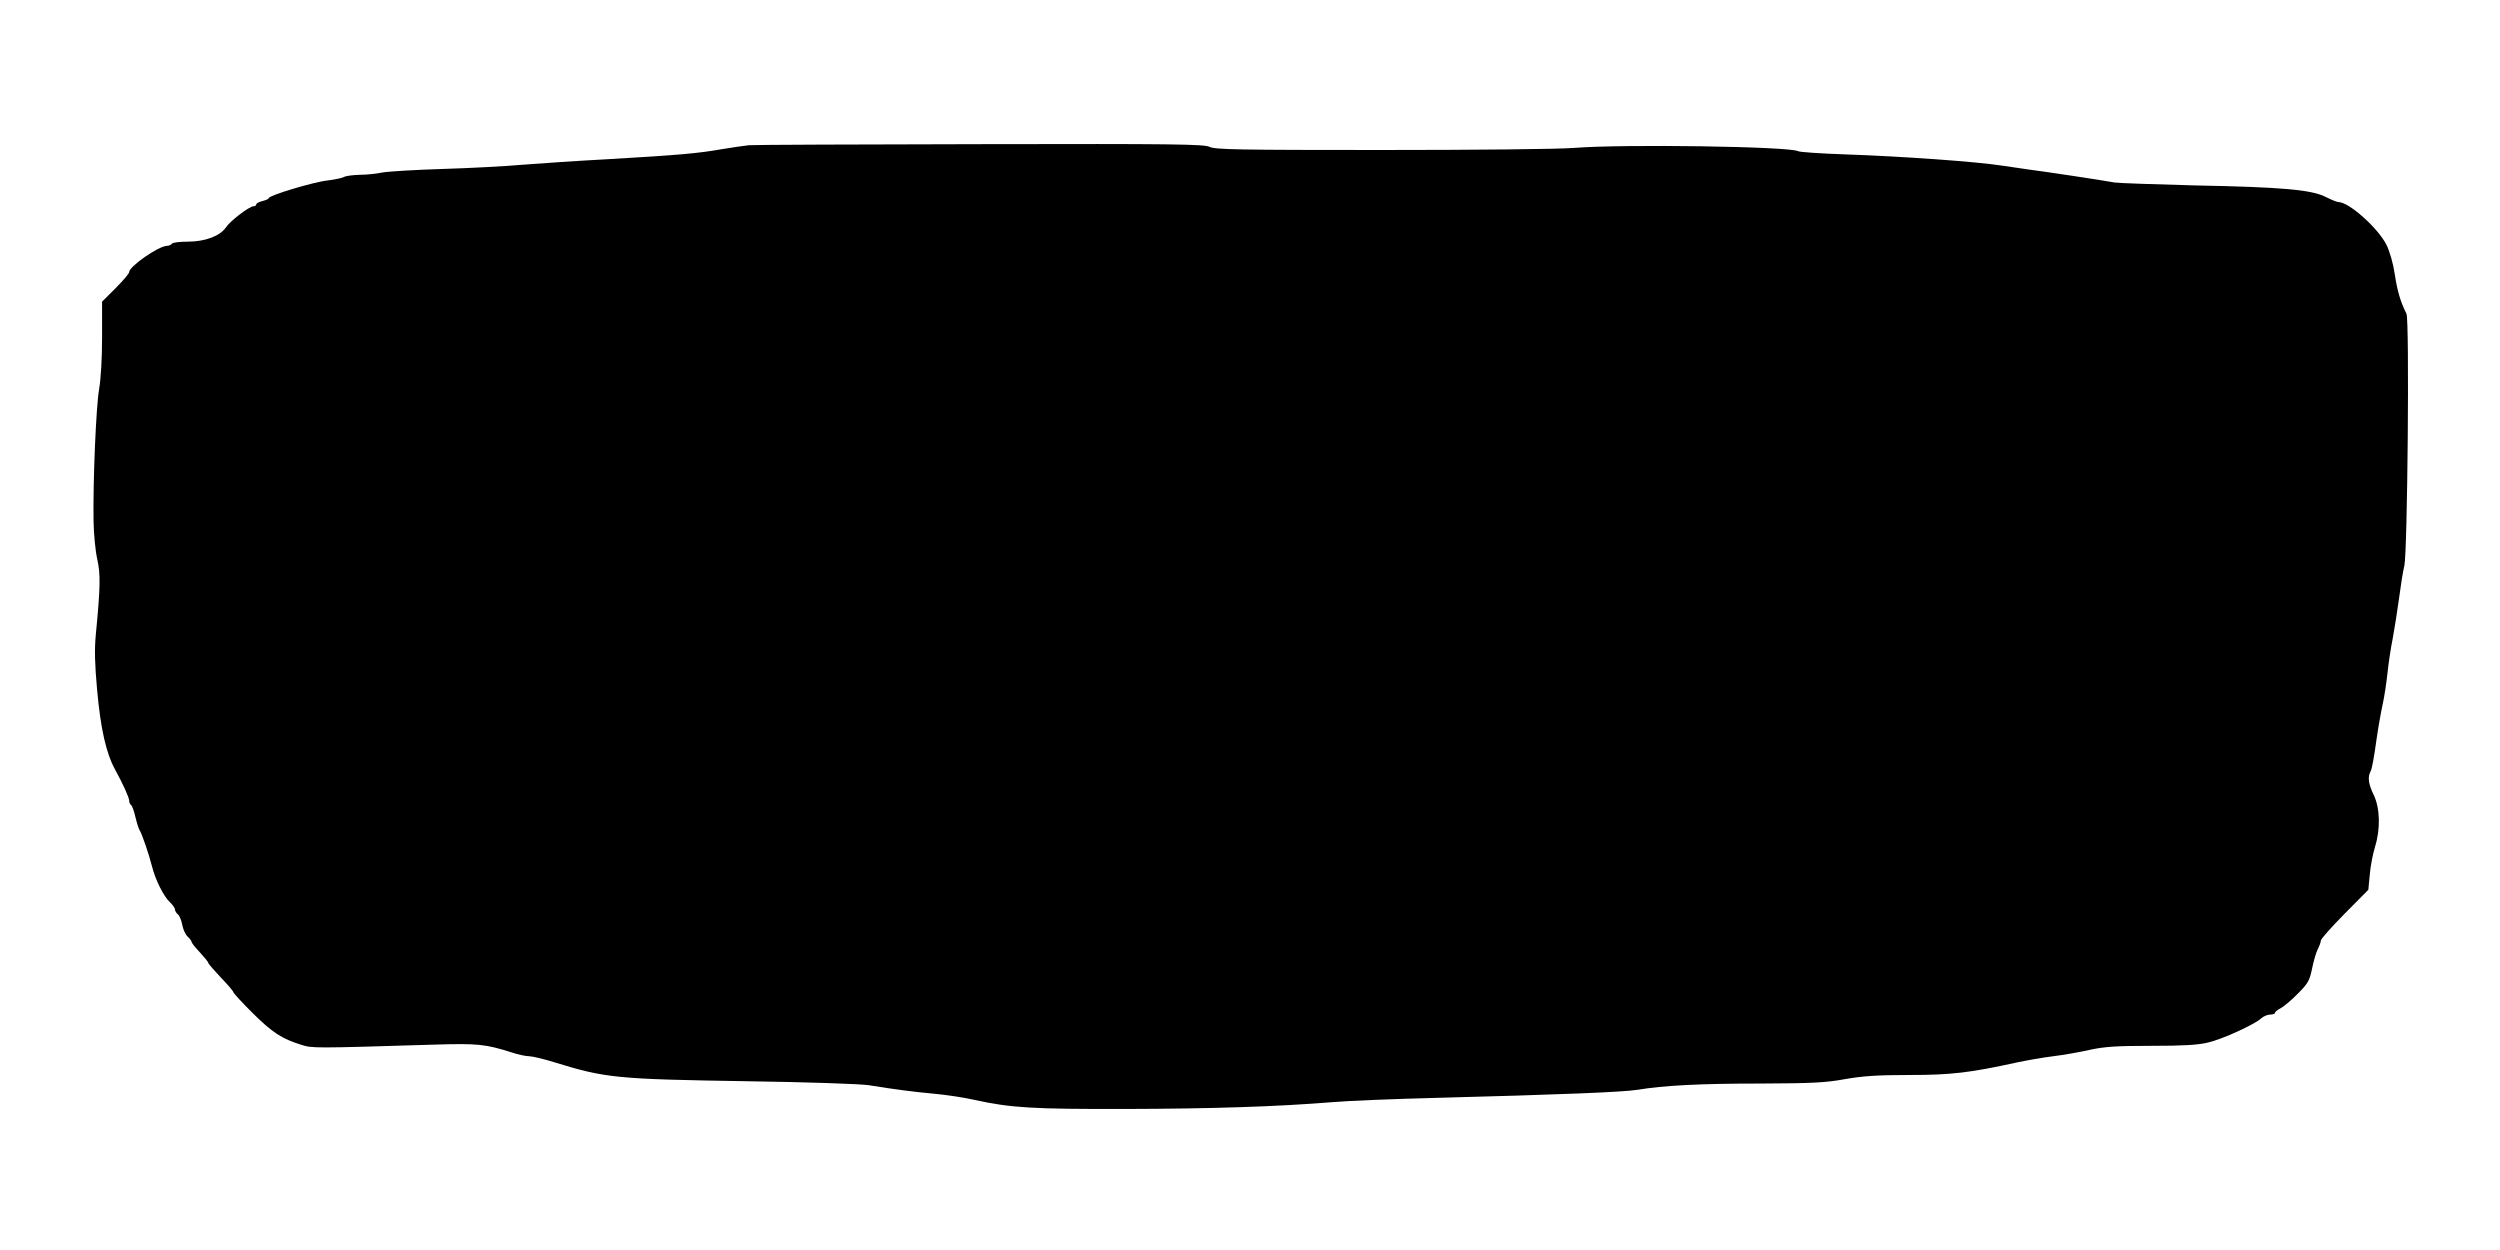
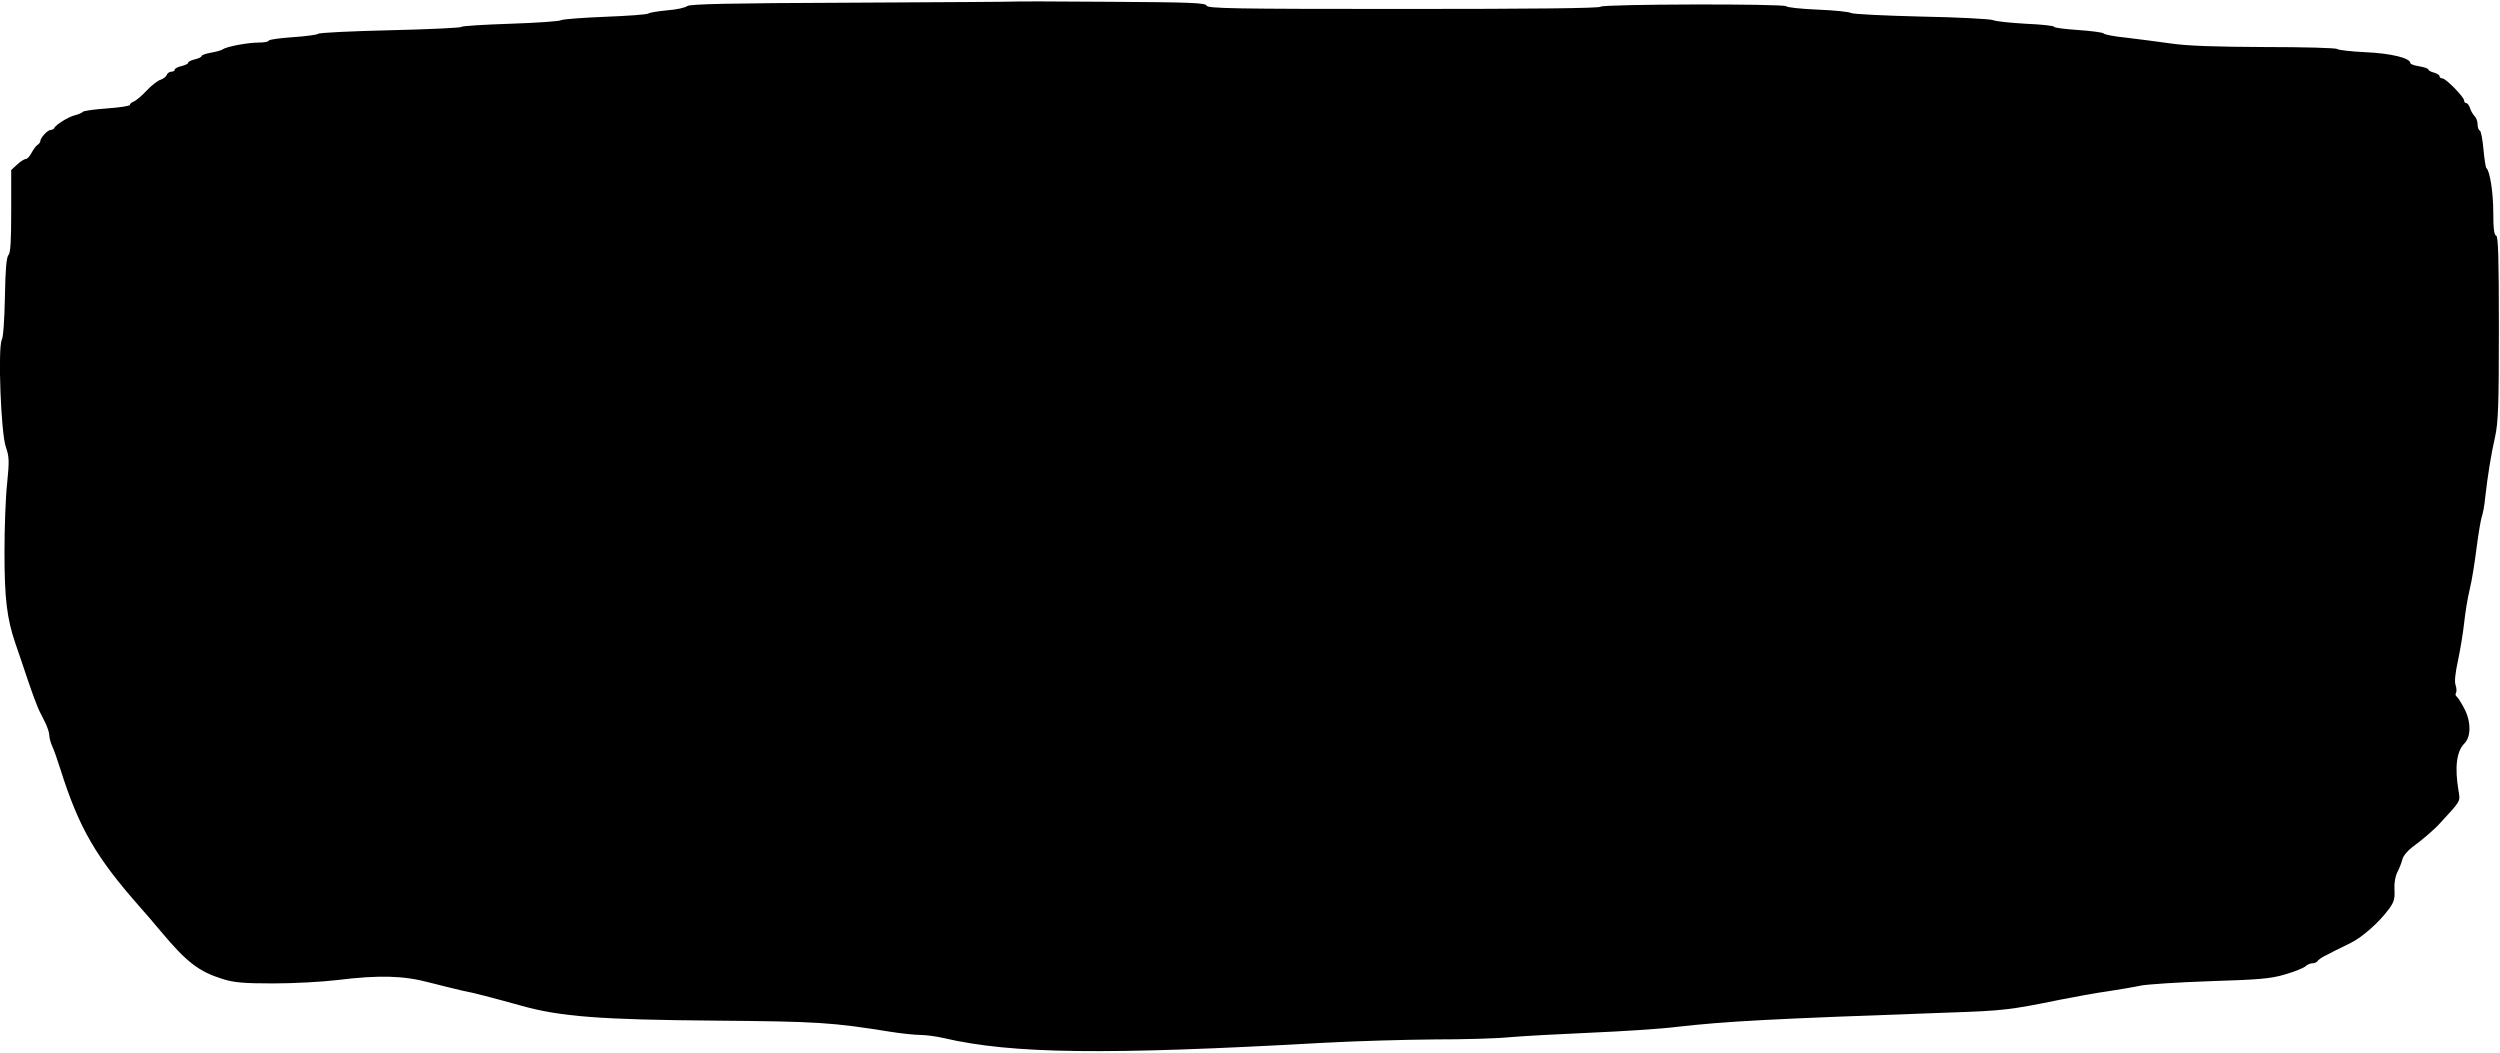
- <svg xmlns="http://www.w3.org/2000/svg" version="1.0" width="1200pt" height="600pt" viewBox="0 0 1200 600" preserveAspectRatio="xMidYMid meet">
-   <g transform="translate(0,600) scale(0.1,-0.1)" fill="#000000" stroke="none">
-     <path d="M3595 5303 c-22 -2 -80 -11 -130 -19 -113 -20 -202 -28 -545 -48 -151 -8 -338 -21 -415 -27 -77 -7 -248 -16 -380 -20 -132 -4 -262 -12 -290 -17 -27 -6 -76 -11 -108 -11 -32 -1 -67 -5 -77 -11 -10 -5 -44 -12 -76 -16 -64 -6 -284 -72 -284 -85 0 -4 -14 -10 -30 -14 -17 -4 -30 -11 -30 -16 0 -5 -6 -9 -13 -9 -20 0 -113 -71 -133 -102 -28 -41 -100 -68 -183 -68 -38 0 -73 -4 -76 -10 -3 -5 -14 -10 -23 -10 -40 0 -182 -99 -182 -126 0 -7 -29 -41 -65 -77 l-65 -65 0 -170 c0 -103 -6 -201 -14 -248 -15 -84 -30 -443 -27 -634 1 -63 9 -146 18 -185 16 -72 15 -132 -7 -360 -7 -75 -5 -142 6 -265 17 -188 43 -305 87 -385 37 -67 66 -132 67 -147 0 -9 4 -19 9 -22 5 -3 15 -30 21 -58 7 -29 16 -57 20 -63 10 -13 46 -118 60 -175 16 -63 55 -142 85 -170 14 -13 25 -29 25 -36 0 -6 6 -17 14 -23 8 -7 17 -29 21 -51 4 -21 15 -46 26 -56 10 -9 19 -21 19 -26 0 -4 18 -27 40 -50 22 -24 40 -46 40 -50 0 -4 27 -35 60 -70 33 -34 60 -66 60 -70 0 -5 42 -50 93 -101 93 -92 139 -123 233 -152 53 -17 56 -17 644 1 202 6 241 2 364 -37 32 -11 71 -19 86 -19 15 0 70 -13 121 -29 247 -76 298 -81 929 -91 283 -4 544 -13 580 -19 124 -20 215 -32 315 -41 55 -5 143 -18 195 -30 174 -38 277 -44 725 -43 412 1 725 11 995 33 69 6 287 15 485 20 614 16 907 28 975 39 127 21 299 30 590 30 247 1 313 4 405 21 85 15 155 20 308 20 203 0 294 11 517 60 47 10 126 24 175 30 50 6 129 20 177 31 70 15 126 19 294 19 154 0 225 4 273 16 69 16 222 86 255 116 11 10 30 18 43 18 13 0 23 4 23 8 0 5 12 15 28 23 15 8 52 39 82 70 49 49 56 62 68 120 7 35 19 77 27 92 8 16 15 35 15 42 0 8 51 65 114 129 l114 115 7 73 c3 40 15 100 25 133 27 86 24 186 -6 249 -26 53 -30 86 -15 114 6 9 17 71 26 137 9 66 24 149 32 185 8 36 18 103 23 150 5 47 16 121 25 165 8 44 22 130 30 190 8 61 19 133 26 160 15 68 25 1179 10 1209 -29 58 -44 109 -56 189 -8 54 -24 109 -40 142 -41 81 -180 205 -230 205 -7 0 -35 11 -62 25 -68 34 -206 47 -628 55 -192 5 -366 11 -385 14 -46 9 -345 54 -410 62 -19 3 -78 11 -130 19 -121 19 -485 45 -756 54 -116 4 -215 11 -222 15 -37 23 -838 35 -1077 16 -74 -6 -470 -10 -925 -10 -685 0 -799 2 -824 15 -25 13 -167 15 -1100 13 -589 -1 -1089 -3 -1111 -5z" />
+ <svg xmlns="http://www.w3.org/2000/svg" version="1.0" width="1116pt" height="470pt" viewBox="0 0 1116 470" preserveAspectRatio="xMidYMid meet">
+   <g transform="translate(0,470) scale(0.1,-0.1)" fill="#000000" stroke="none">
+     <path d="M4526 4693 c-1 -1 -326 -3 -722 -5 -551 -2 -724 -6 -736 -15 -8 -7 -48 -16 -89 -19 -41 -4 -78 -10 -84 -14 -5 -5 -93 -11 -195 -15 -102 -4 -189 -11 -195 -15 -5 -5 -108 -12 -227 -16 -120 -4 -218 -10 -218 -14 0 -4 -143 -11 -318 -15 -174 -4 -319 -11 -322 -16 -3 -4 -54 -11 -113 -15 -59 -4 -107 -11 -107 -15 0 -5 -20 -9 -45 -9 -49 0 -144 -18 -160 -30 -5 -4 -29 -11 -52 -15 -24 -4 -43 -11 -43 -15 0 -5 -14 -11 -30 -15 -17 -4 -30 -10 -30 -15 0 -5 -14 -11 -30 -15 -17 -4 -30 -11 -30 -16 0 -5 -7 -9 -15 -9 -9 0 -18 -7 -21 -15 -3 -8 -16 -17 -27 -21 -12 -3 -40 -25 -62 -48 -22 -24 -48 -45 -57 -49 -10 -3 -18 -10 -18 -15 0 -5 -46 -12 -102 -16 -57 -4 -105 -11 -108 -15 -3 -4 -18 -11 -34 -15 -30 -7 -88 -43 -94 -58 -2 -4 -9 -8 -16 -8 -13 0 -46 -35 -46 -50 0 -5 -6 -13 -13 -17 -6 -4 -18 -20 -26 -35 -8 -16 -20 -28 -26 -28 -7 0 -24 -11 -39 -25 l-26 -24 0 -184 c0 -133 -3 -186 -12 -195 -9 -9 -14 -64 -16 -185 -2 -101 -7 -181 -14 -194 -18 -36 -4 -415 18 -478 15 -44 16 -61 6 -161 -7 -61 -12 -201 -12 -310 0 -206 11 -295 48 -404 10 -30 36 -104 56 -165 20 -60 43 -120 50 -135 7 -14 20 -40 29 -58 9 -19 17 -43 17 -54 0 -11 6 -34 14 -51 8 -18 24 -63 36 -102 83 -262 158 -392 360 -620 25 -28 65 -75 90 -105 114 -136 168 -177 273 -210 51 -16 91 -20 227 -20 91 0 219 7 285 15 188 23 297 20 412 -11 54 -14 120 -30 146 -36 48 -9 129 -30 266 -68 171 -48 352 -62 856 -66 473 -4 527 -8 791 -50 50 -8 110 -14 133 -14 23 0 70 -6 104 -14 305 -71 720 -76 1697 -21 146 8 369 14 495 15 127 0 277 4 335 10 58 5 220 14 360 20 140 6 314 17 385 26 223 25 400 35 1218 64 239 8 271 12 492 57 66 13 163 31 215 38 52 8 118 19 145 25 28 6 167 15 310 20 222 7 271 11 335 30 41 12 82 28 91 36 8 8 23 14 32 14 9 0 18 4 22 9 3 6 18 16 33 24 15 7 36 18 47 24 11 5 42 21 69 34 52 26 126 91 170 151 23 31 27 46 25 85 -2 30 3 59 12 78 9 17 19 42 23 58 3 15 23 39 44 55 44 32 99 79 124 107 94 102 91 96 83 144 -18 106 -9 177 26 212 31 31 30 101 -2 159 -13 25 -28 48 -33 51 -5 4 -6 11 -2 17 3 6 2 20 -2 33 -6 14 -2 53 10 108 10 47 23 124 28 171 5 47 16 114 25 150 9 36 22 117 30 181 8 64 19 127 23 140 5 13 13 53 16 89 11 96 25 186 44 270 14 64 17 137 17 484 0 319 -3 410 -12 414 -9 2 -13 32 -13 103 0 89 -15 186 -31 199 -3 3 -9 41 -13 85 -4 44 -11 82 -17 83 -5 2 -9 14 -9 27 0 13 -6 30 -14 37 -7 8 -17 24 -20 36 -4 12 -12 22 -17 22 -5 0 -9 5 -9 11 0 16 -82 99 -97 99 -7 0 -13 4 -13 10 0 5 -11 12 -25 16 -14 3 -25 10 -25 14 0 4 -18 10 -40 14 -22 3 -40 10 -40 14 0 23 -87 44 -201 49 -66 3 -122 10 -125 14 -3 5 -148 9 -322 9 -226 1 -347 5 -422 16 -58 8 -148 20 -200 26 -52 5 -97 14 -100 19 -3 4 -54 11 -113 15 -59 4 -107 10 -107 14 0 5 -57 11 -127 14 -71 4 -136 11 -145 16 -10 5 -154 13 -320 16 -167 4 -308 11 -315 16 -7 5 -73 12 -148 15 -75 3 -138 10 -141 15 -8 12 -821 10 -829 -2 -4 -7 -308 -10 -880 -10 -761 0 -874 2 -879 15 -4 12 -66 15 -431 17 -235 2 -428 2 -429 1z" />
  </g>
</svg>
